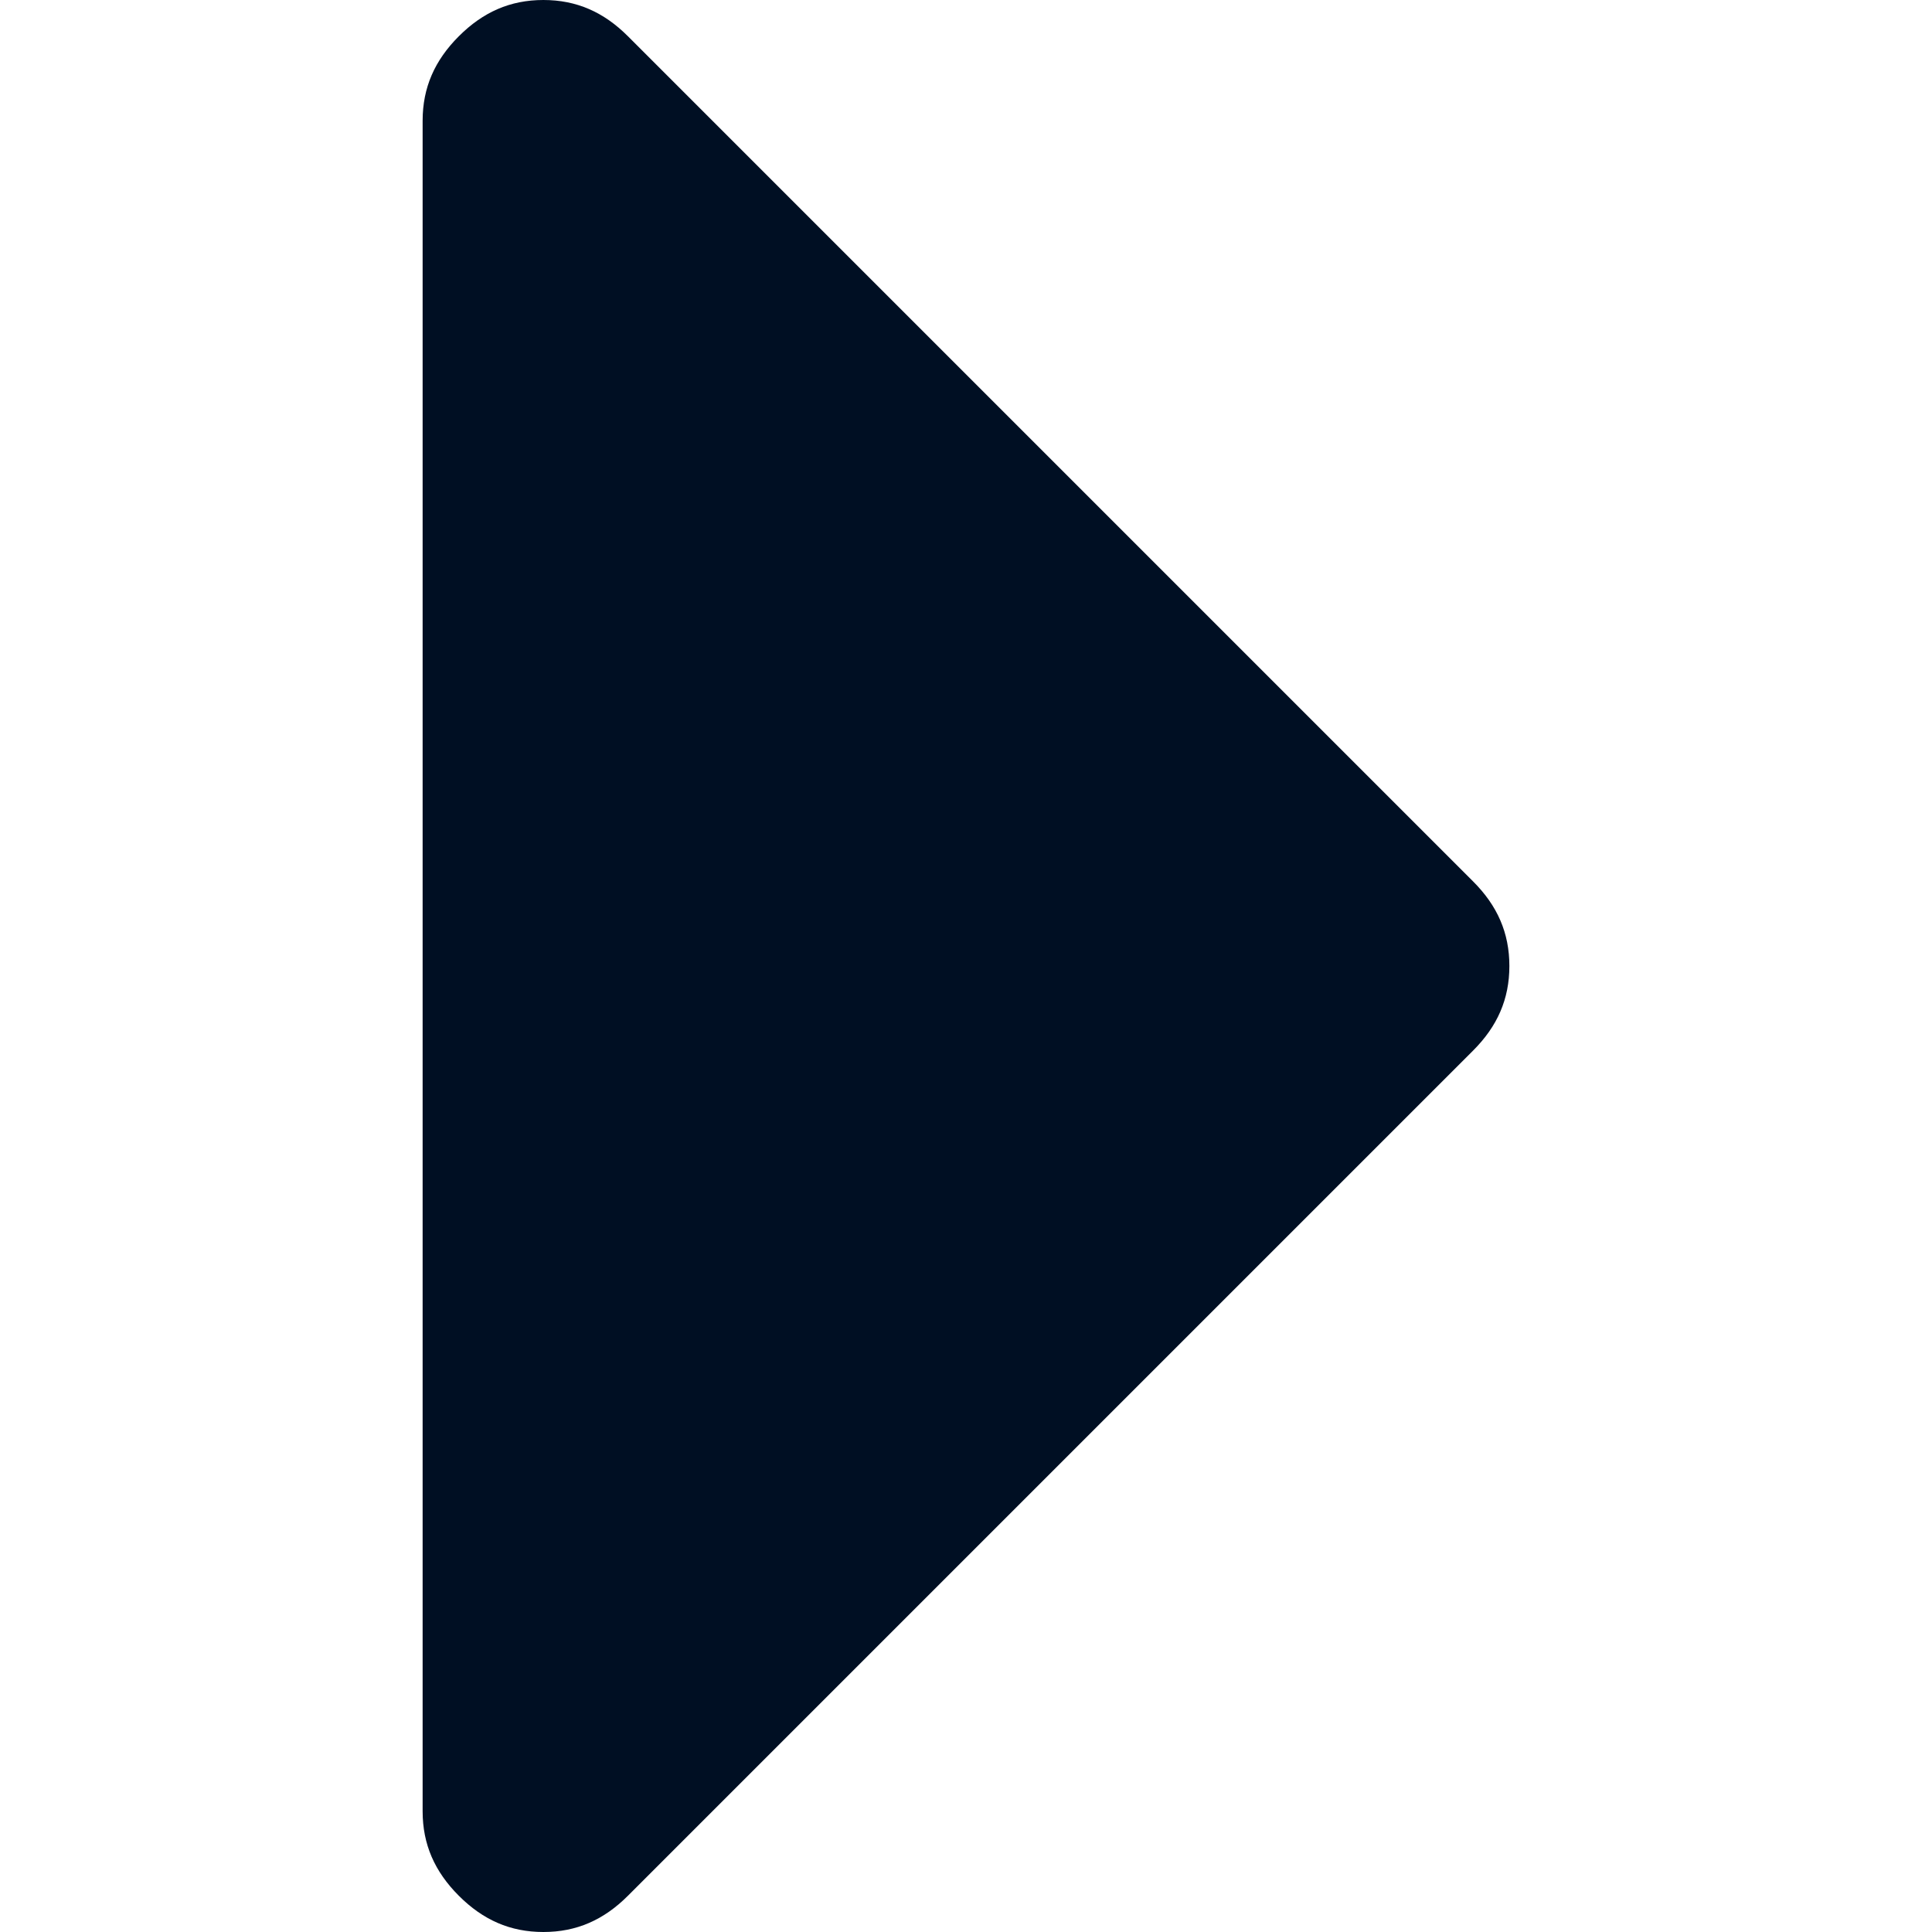
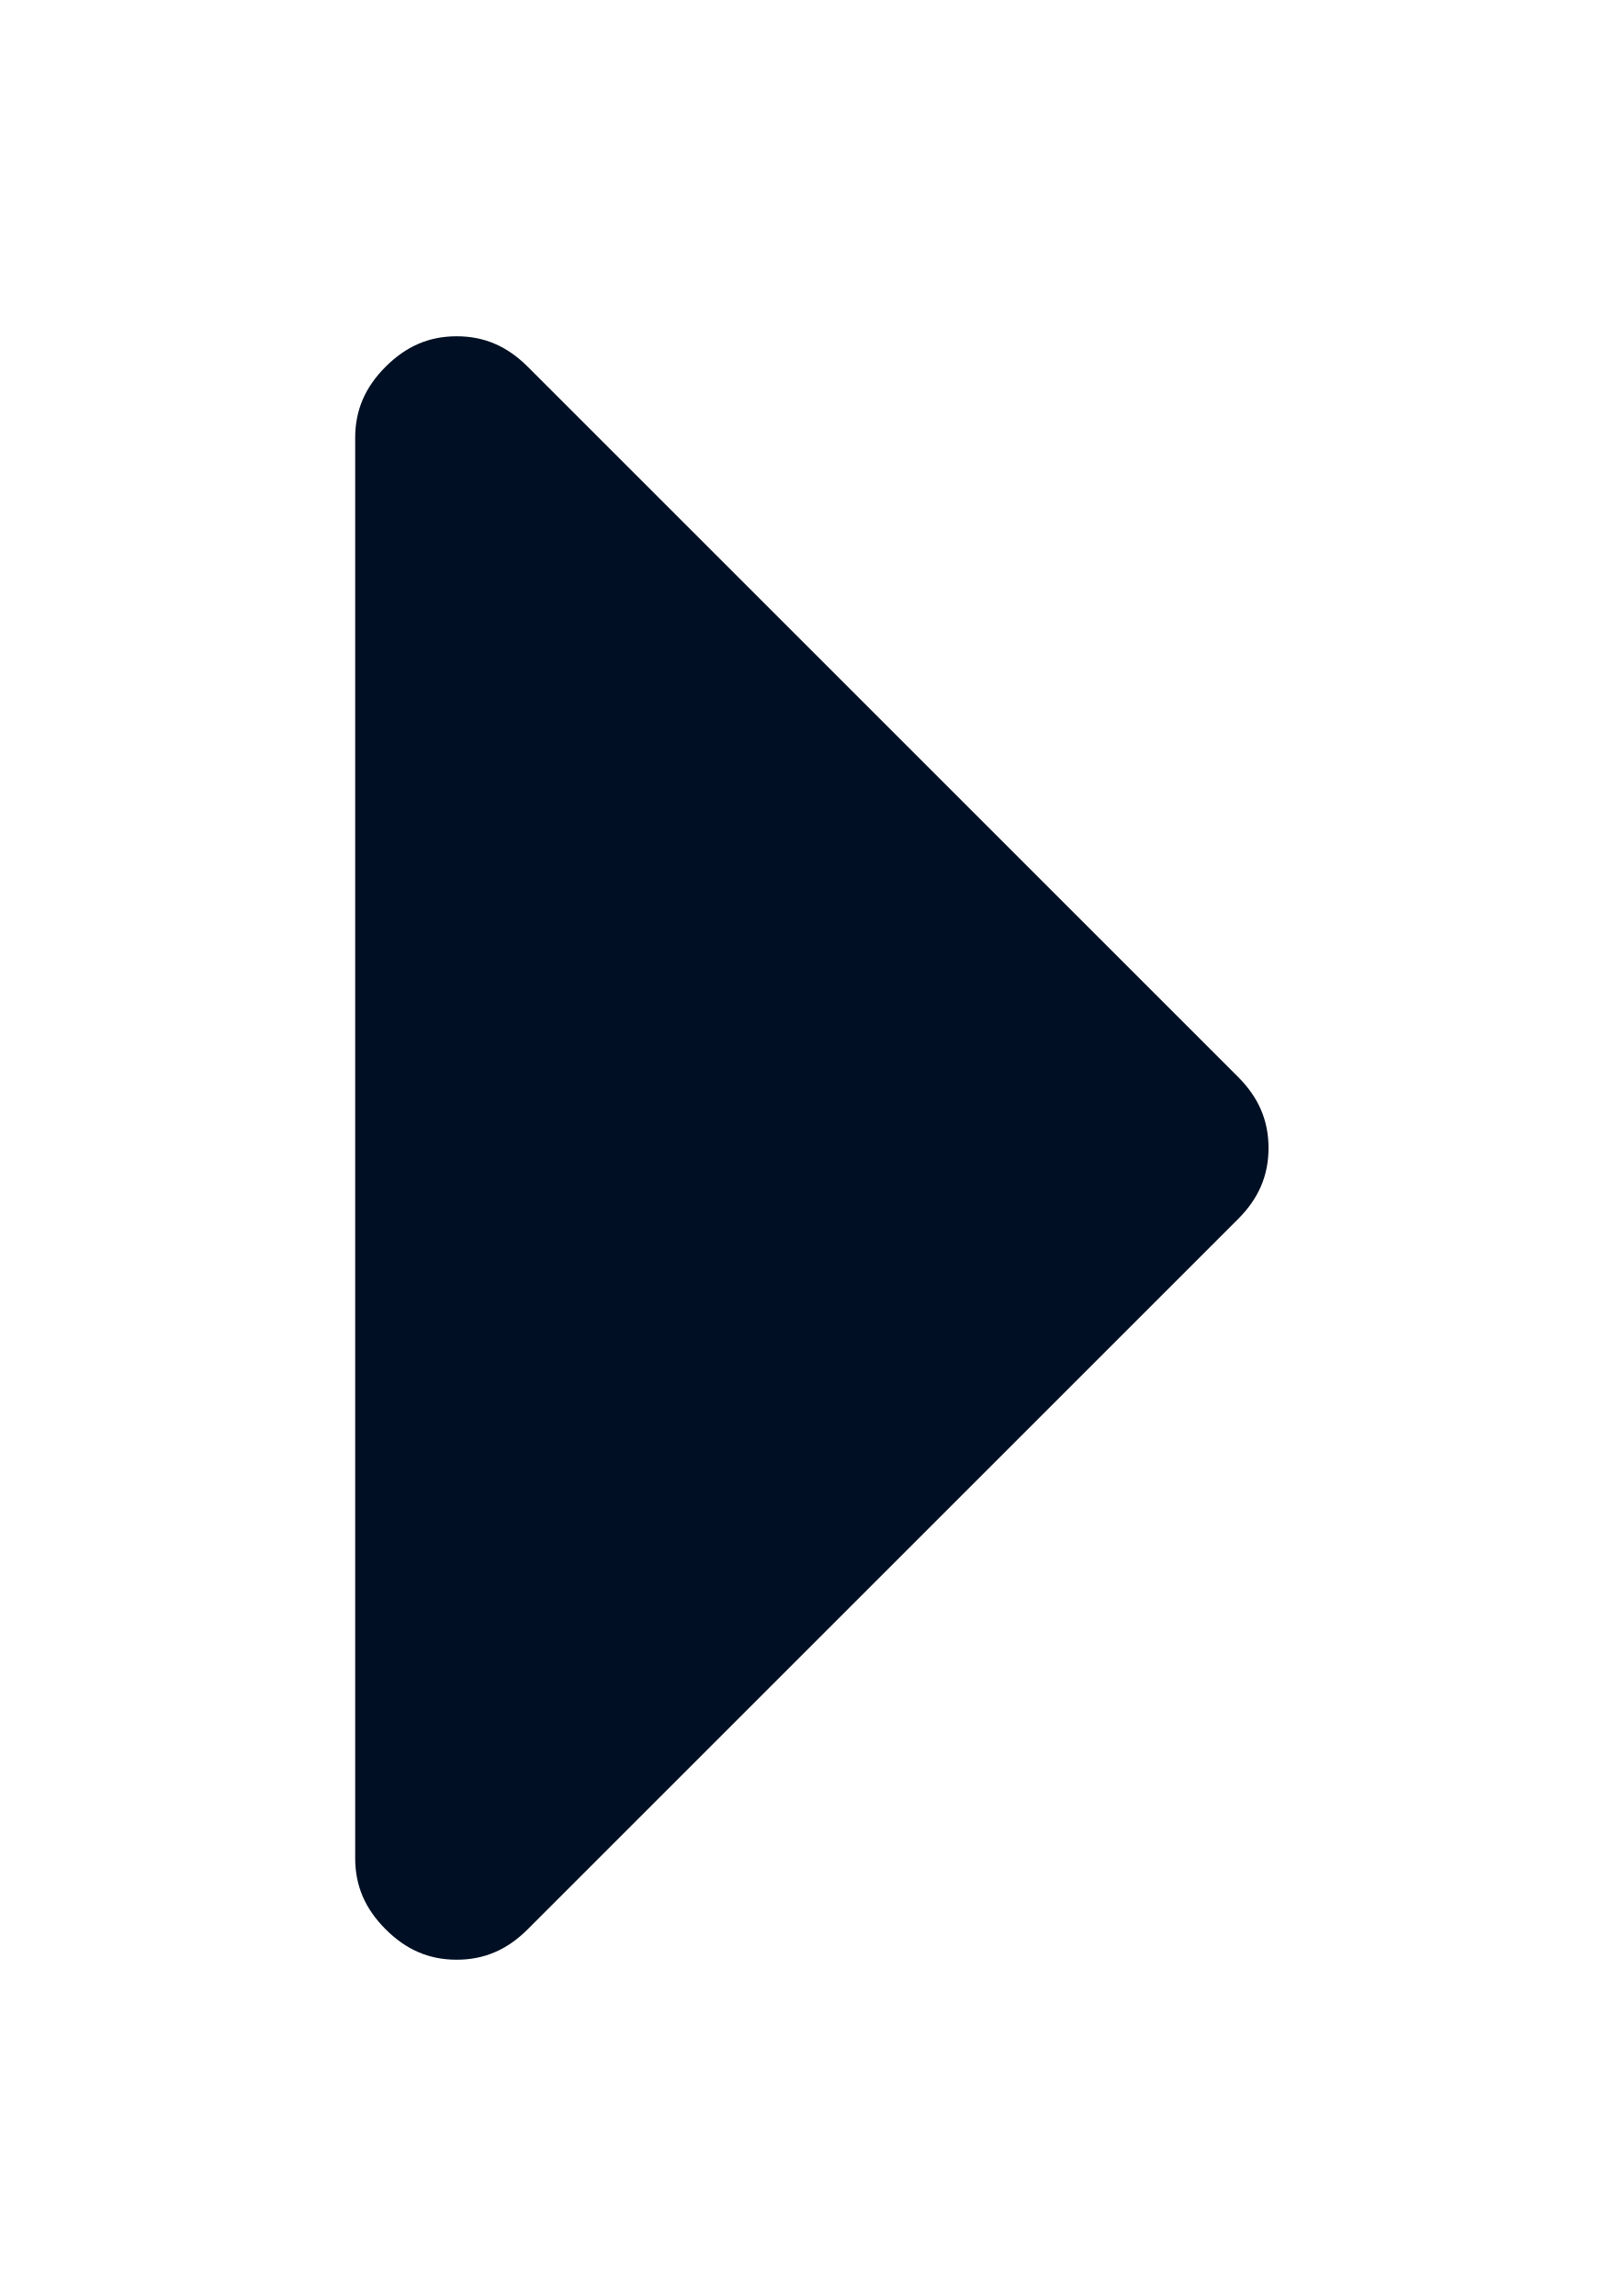
- <svg xmlns="http://www.w3.org/2000/svg" xmlns:xlink="http://www.w3.org/1999/xlink" version="1.1" x="0px" y="0px" viewBox="0 0 64 64" style="enable-background:new 0 0 64 64;" xml:space="preserve">
-   <style type="text/css">
- 	.st0{opacity:0.85;}
- 	.st1{fill:#231F20;}
- 	.st2{fill:none;stroke:#231F20;stroke-width:2.2;stroke-linecap:round;stroke-linejoin:round;stroke-miterlimit:10;}
- 	.st3{fill:#000F23;}
- 	.st4{clip-path:url(#SVGID_2_);enable-background:new    ;}
- 	.st5{fill-rule:evenodd;clip-rule:evenodd;fill:#000F23;}
- 	.st6{fill:none;stroke:#000000;stroke-width:3;stroke-linecap:round;stroke-linejoin:round;stroke-miterlimit:10;}
- 	.st7{stroke:#000000;stroke-miterlimit:10;}
- 	.st8{fill:#333333;}
- 	.st9{fill-rule:evenodd;clip-rule:evenodd;}
- </style>
-   <g id="Layer_1">
+ <svg xmlns="http://www.w3.org/2000/svg" version="1.1" id="Layer_1" x="0px" y="0px" width="595.279px" height="841.891px" viewBox="0 0 595.279 841.891" enable-background="new 0 0 595.279 841.891" xml:space="preserve">
+   <g id="Layer_1_1_">
</g>
-   <g id="Layer_2">
-     <g>
-       <g>
-         <defs>
-           <rect id="SVGID_1_" x="-3136" y="-1768" width="5760" height="3600" />
-         </defs>
-         <clipPath id="SVGID_2_">
-           <use xlink:href="#SVGID_1_" style="overflow:visible;" />
-         </clipPath>
-       </g>
-     </g>
-     <path class="st5" d="M48.8,29.2l-28-28C20,0.4,19.1,0,18,0c-1.1,0-2,0.4-2.8,1.2C14.4,2,14,2.9,14,4v56c0,1.1,0.4,2,1.2,2.8   C16,63.6,16.9,64,18,64c1.1,0,2-0.4,2.8-1.2l28-28C49.6,34,50,33.1,50,32C50,30.9,49.6,30,48.8,29.2z" />
-   </g>
+   <path fill="#000F23" d="M453.901,394.901L193.466,134.466c-7.441-7.441-15.812-11.162-26.044-11.162  c-10.23,0-18.603,3.721-26.043,11.162c-7.441,7.441-11.161,15.812-11.161,26.043v520.87c0,10.231,3.72,18.603,11.161,26.044  c7.44,7.44,15.812,11.161,26.043,11.161c10.231,0,18.603-3.721,26.044-11.161l260.435-260.436  c7.441-7.44,11.162-15.812,11.162-26.043S461.342,402.343,453.901,394.901z" />
</svg>
